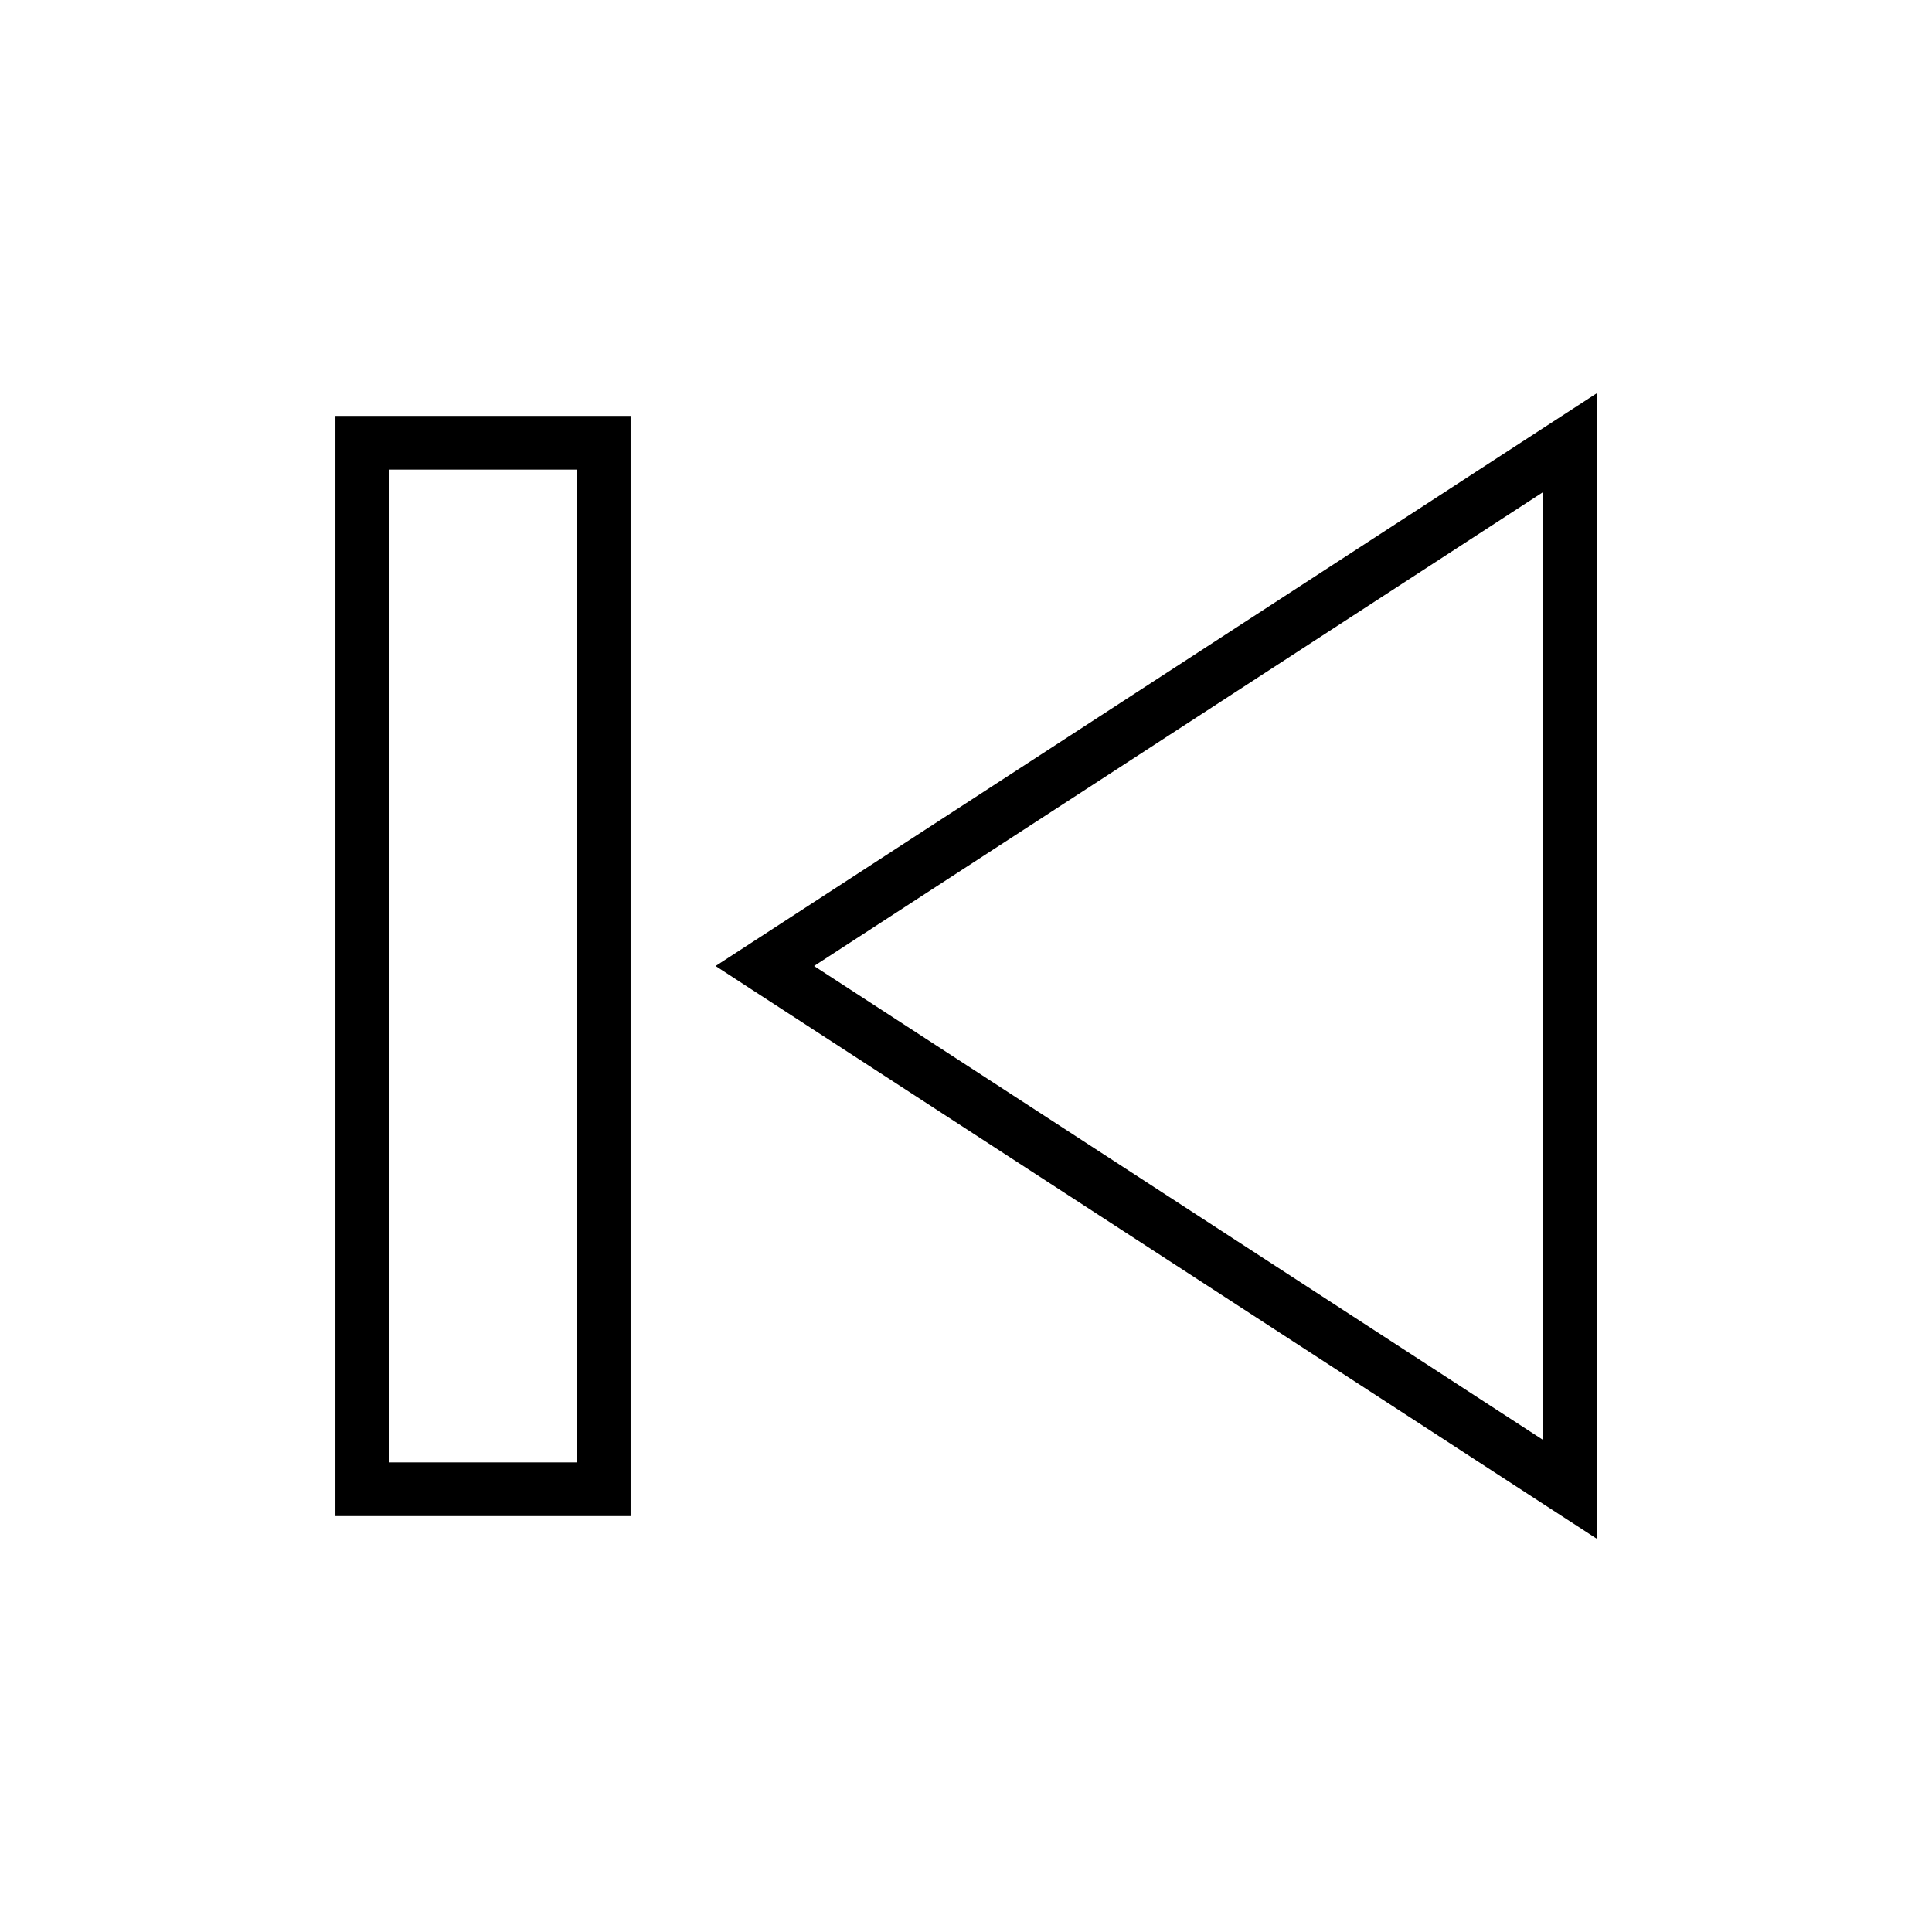
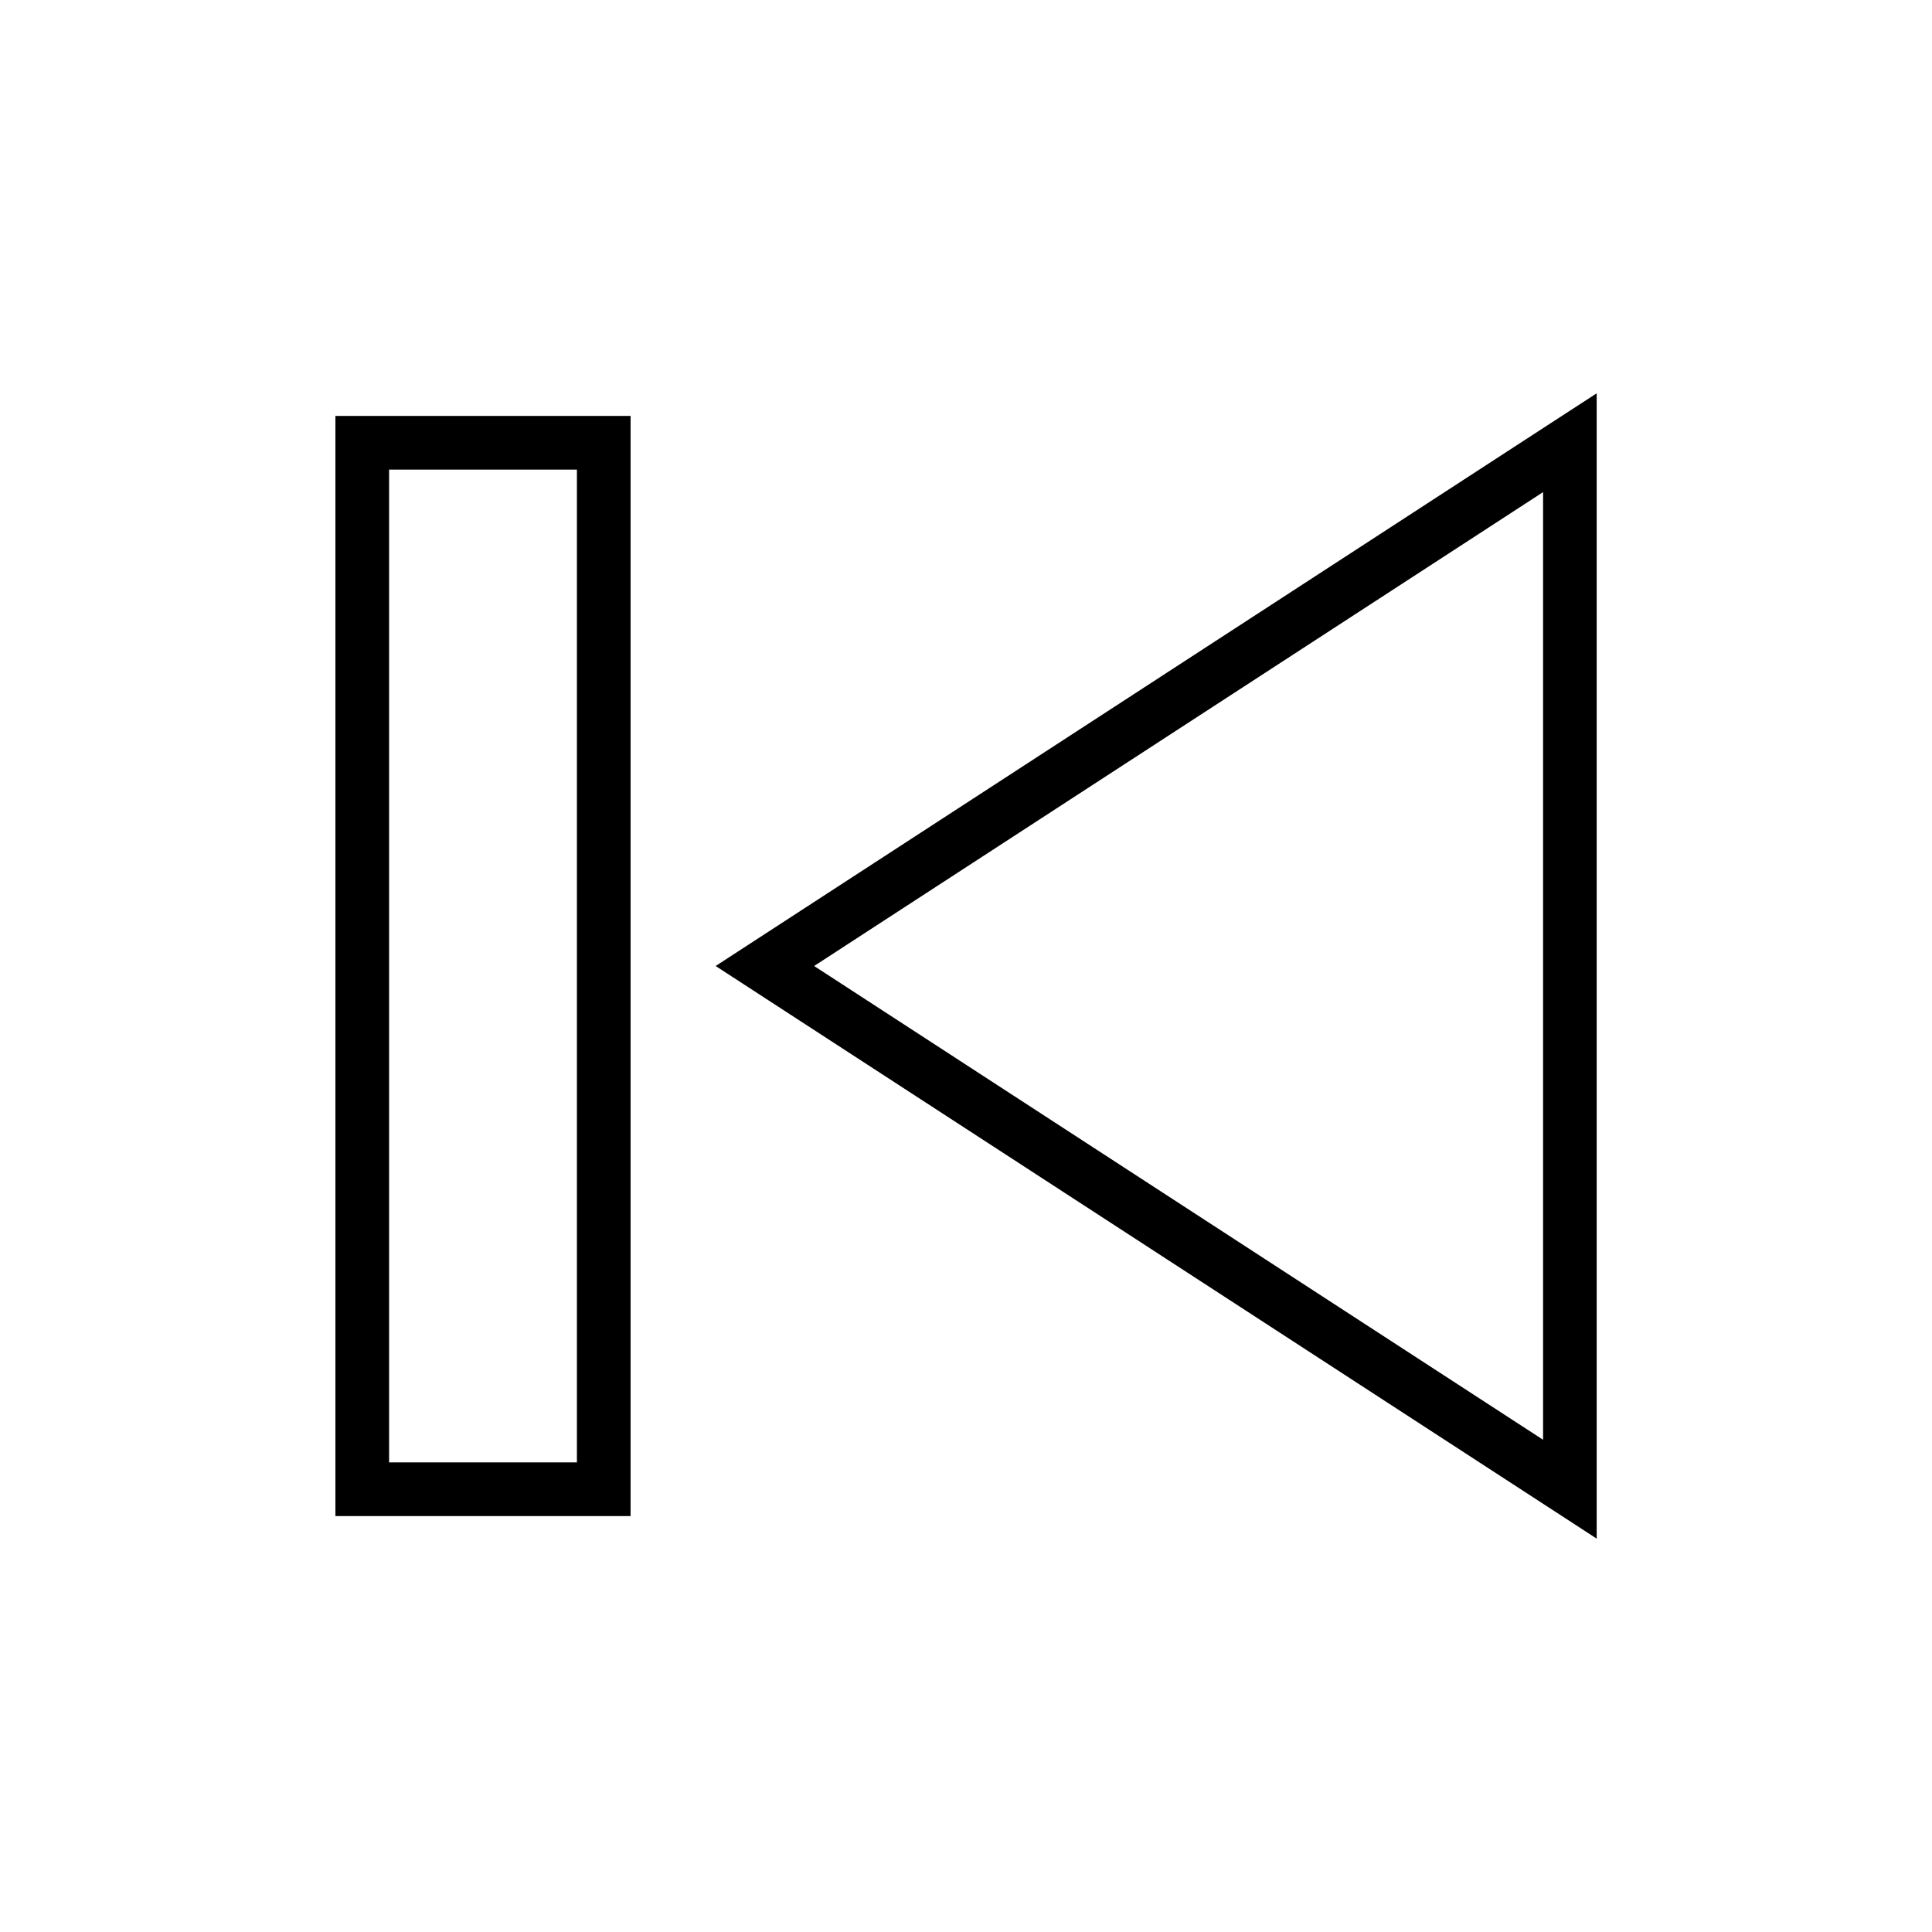
<svg xmlns="http://www.w3.org/2000/svg" width="36" height="36" fill="none" viewBox="0 0 36 36">
-   <path fill="#000" fill-rule="evenodd" d="M29.752 8.25v-.921l-.773.502-7.5 4.875-7.5 4.875-.645.419.645.42 7.5 4.874 7.5 4.875.773.502V8.25m-7.728 5.294 6.727-4.373V26.83l-6.727-4.373L15.169 18zM6.75 7.75h-.5v20.5h5.5V7.75h-5m.5 19.5V8.75h3.5v18.5z" clip-rule="evenodd" />
+   <path fill="#000" d="m29.752 28.67-.772-.502L13.335 18 28.98 7.83l.772-.501zm-18.002-.42h-5.5V7.75h5.5zm-4.5-1h3.5V8.75h-3.5zm14.774-13.706L15.17 18l6.855 4.456 6.728 4.372V9.17z" />
</svg>
